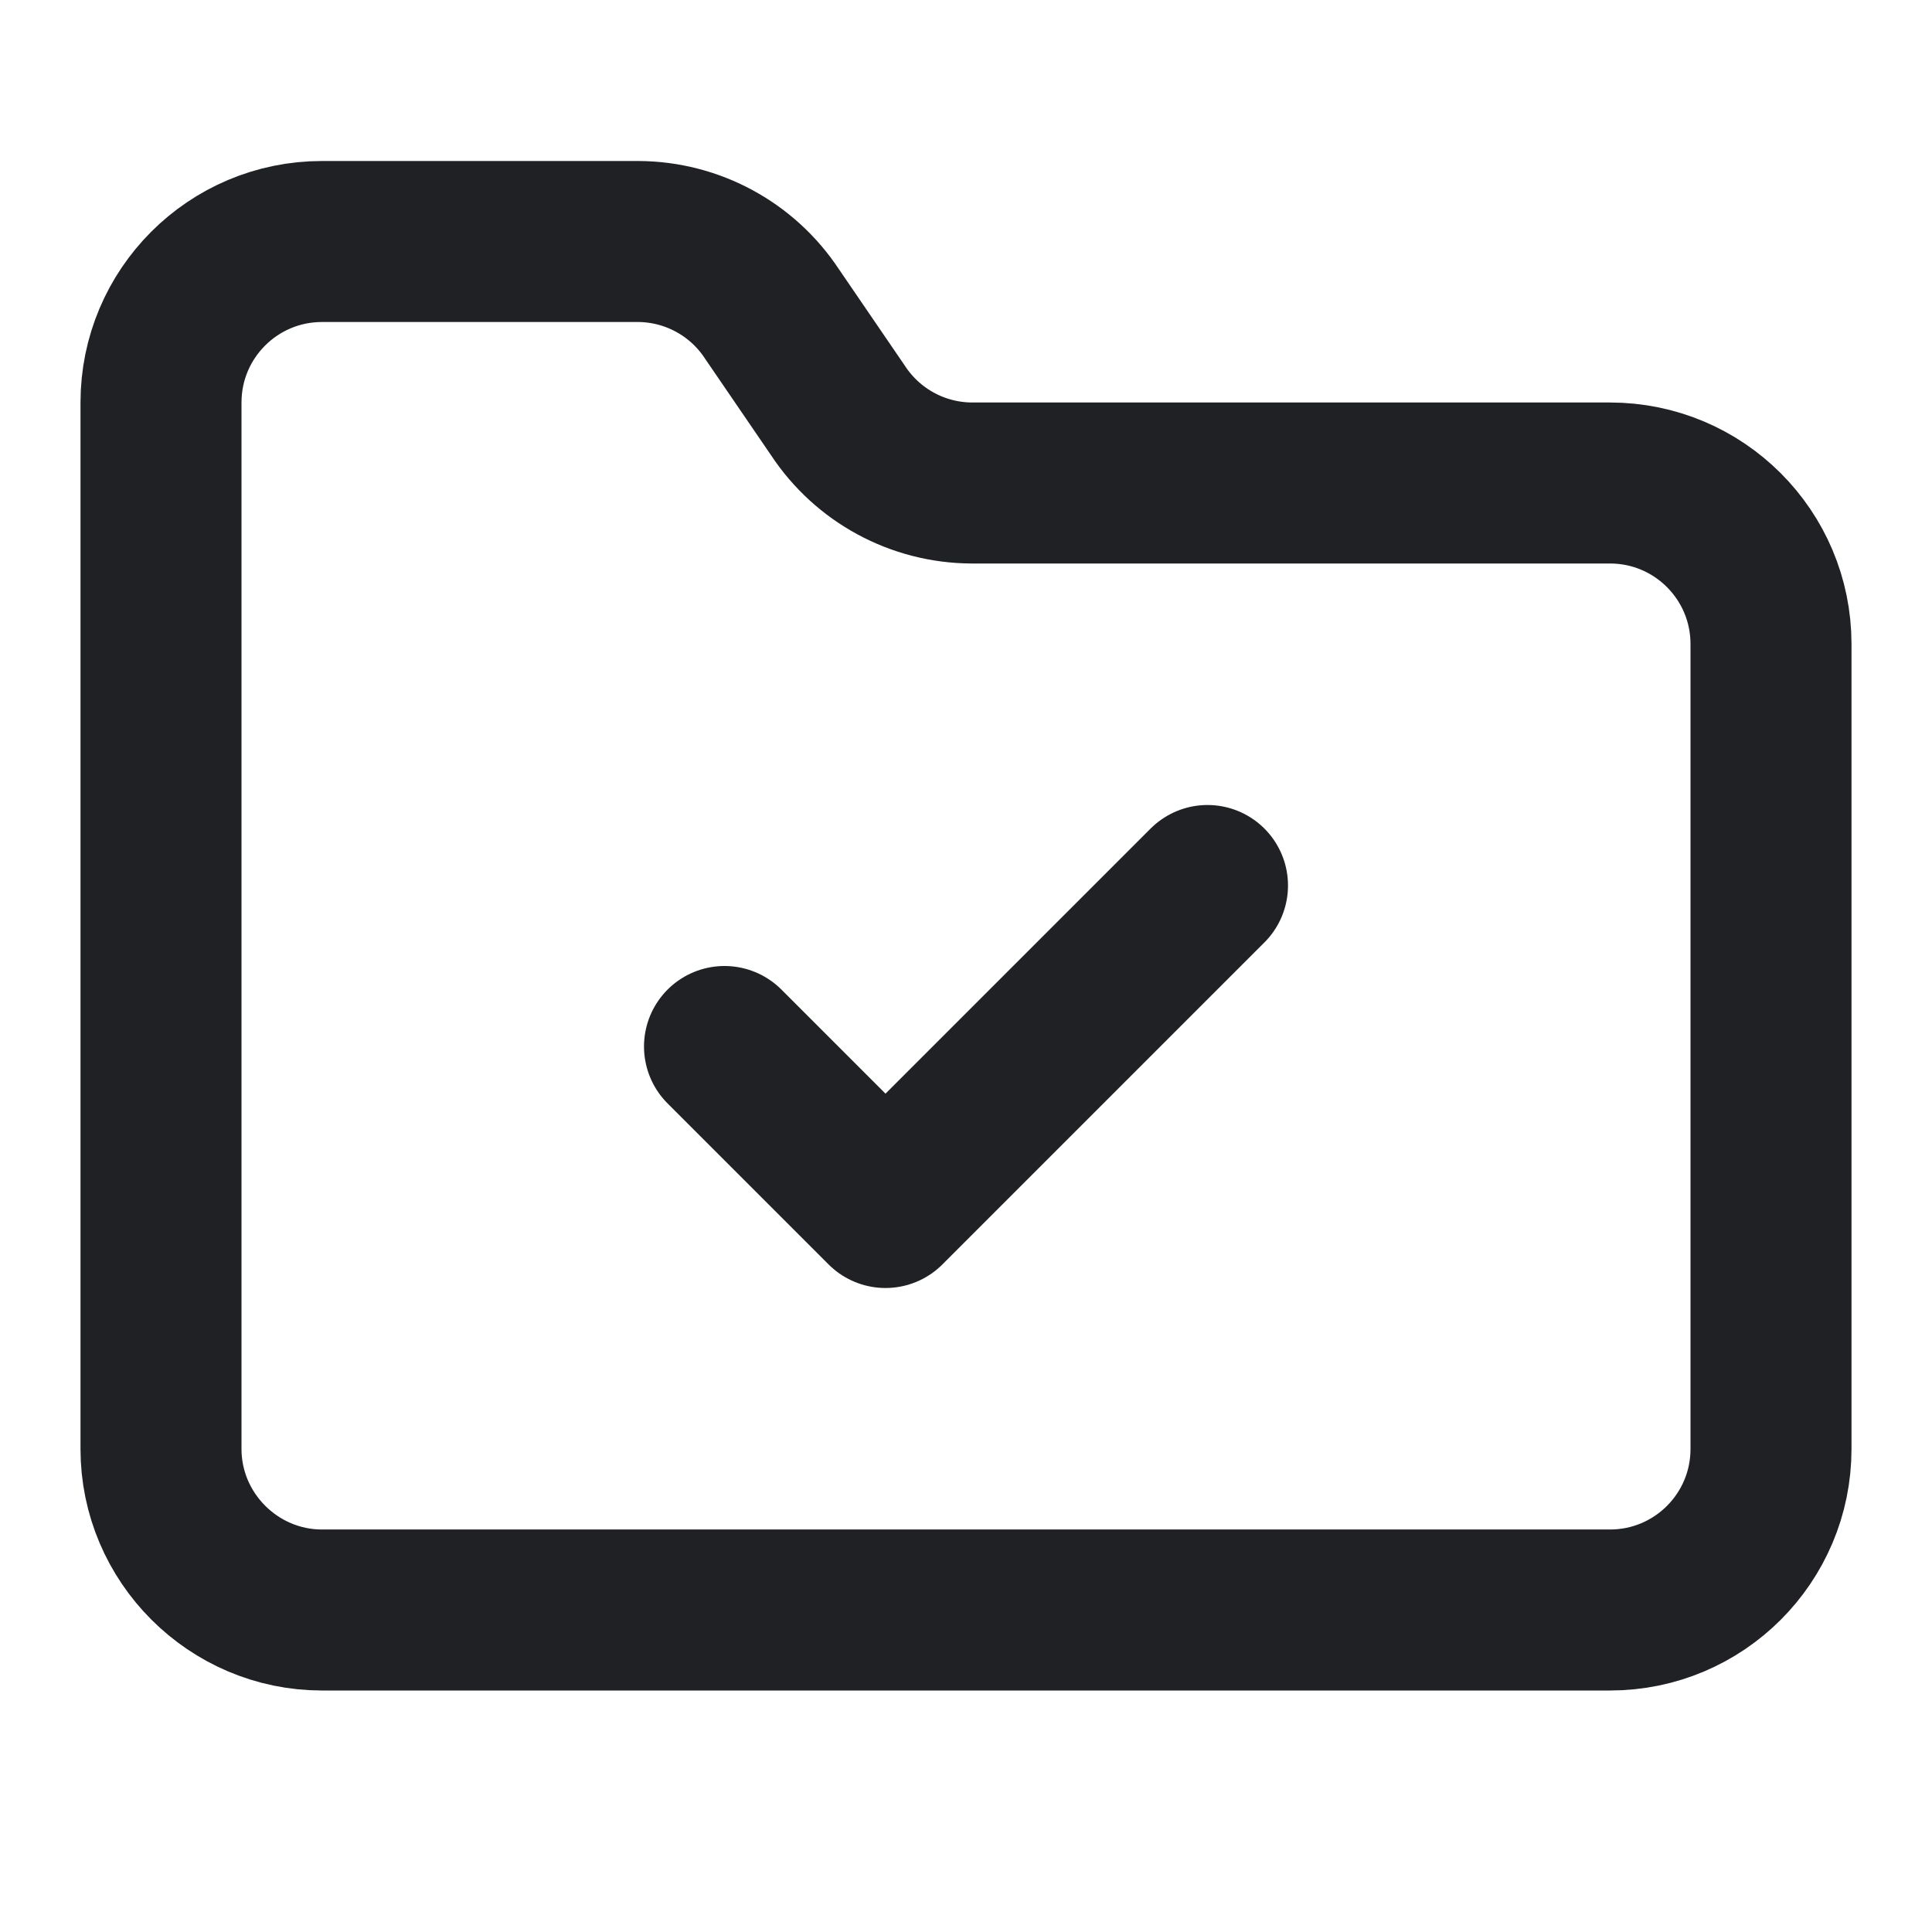
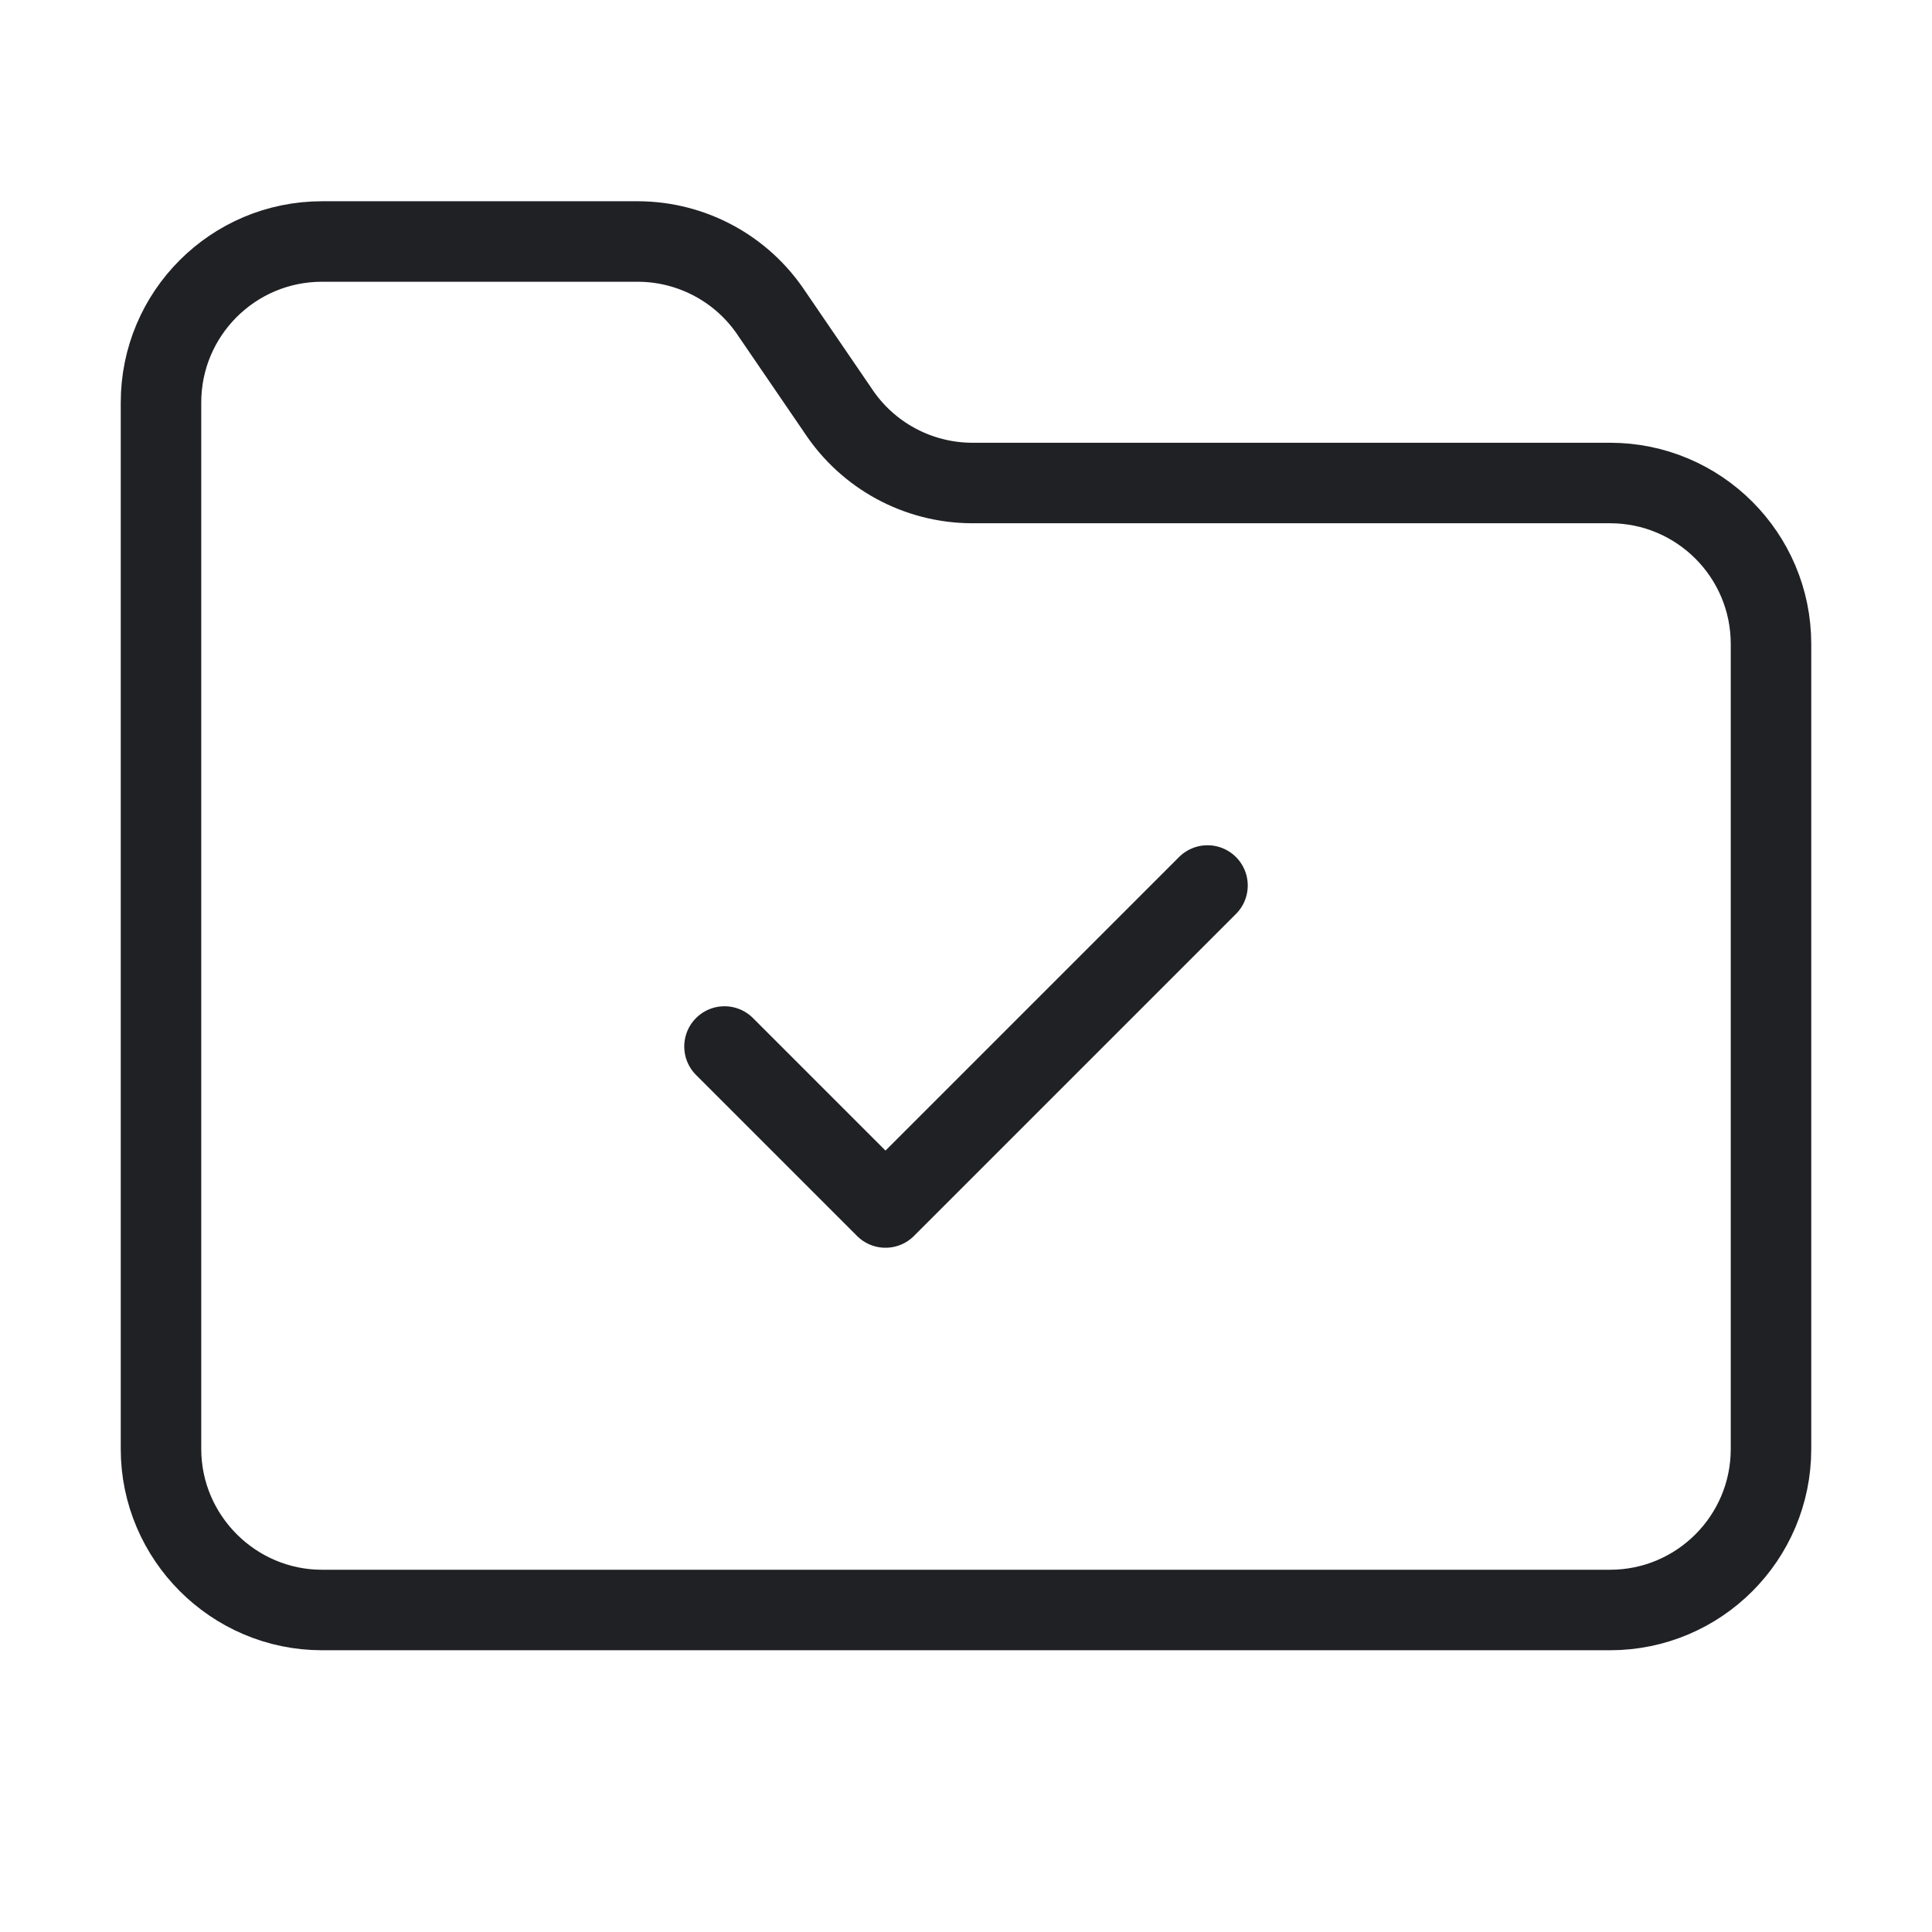
- <svg xmlns="http://www.w3.org/2000/svg" width="24" height="24" viewBox="0 0 24 24" fill="none" stroke="#202124" stroke-width="2" stroke-linecap="round" stroke-linejoin="round" class="lucide lucide-folder-check">
+ <svg xmlns="http://www.w3.org/2000/svg" width="24" height="24" viewBox="0 0 24 24" fill="none" stroke="#202124" stroke-width="1" stroke-linecap="round" stroke-linejoin="round" class="lucide lucide-folder-check">
  <path d="M4 20h16a2 2 0 0 0 2-2V8a2 2 0 0 0-2-2h-7.93a2 2 0 0 1-1.66-.9l-.82-1.2A2 2 0 0 0 7.93 3H4a2 2 0 0 0-2 2v13c0 1.1.9 2 2 2Z" />
  <path d="m9 13 2 2 4-4" />
</svg>
